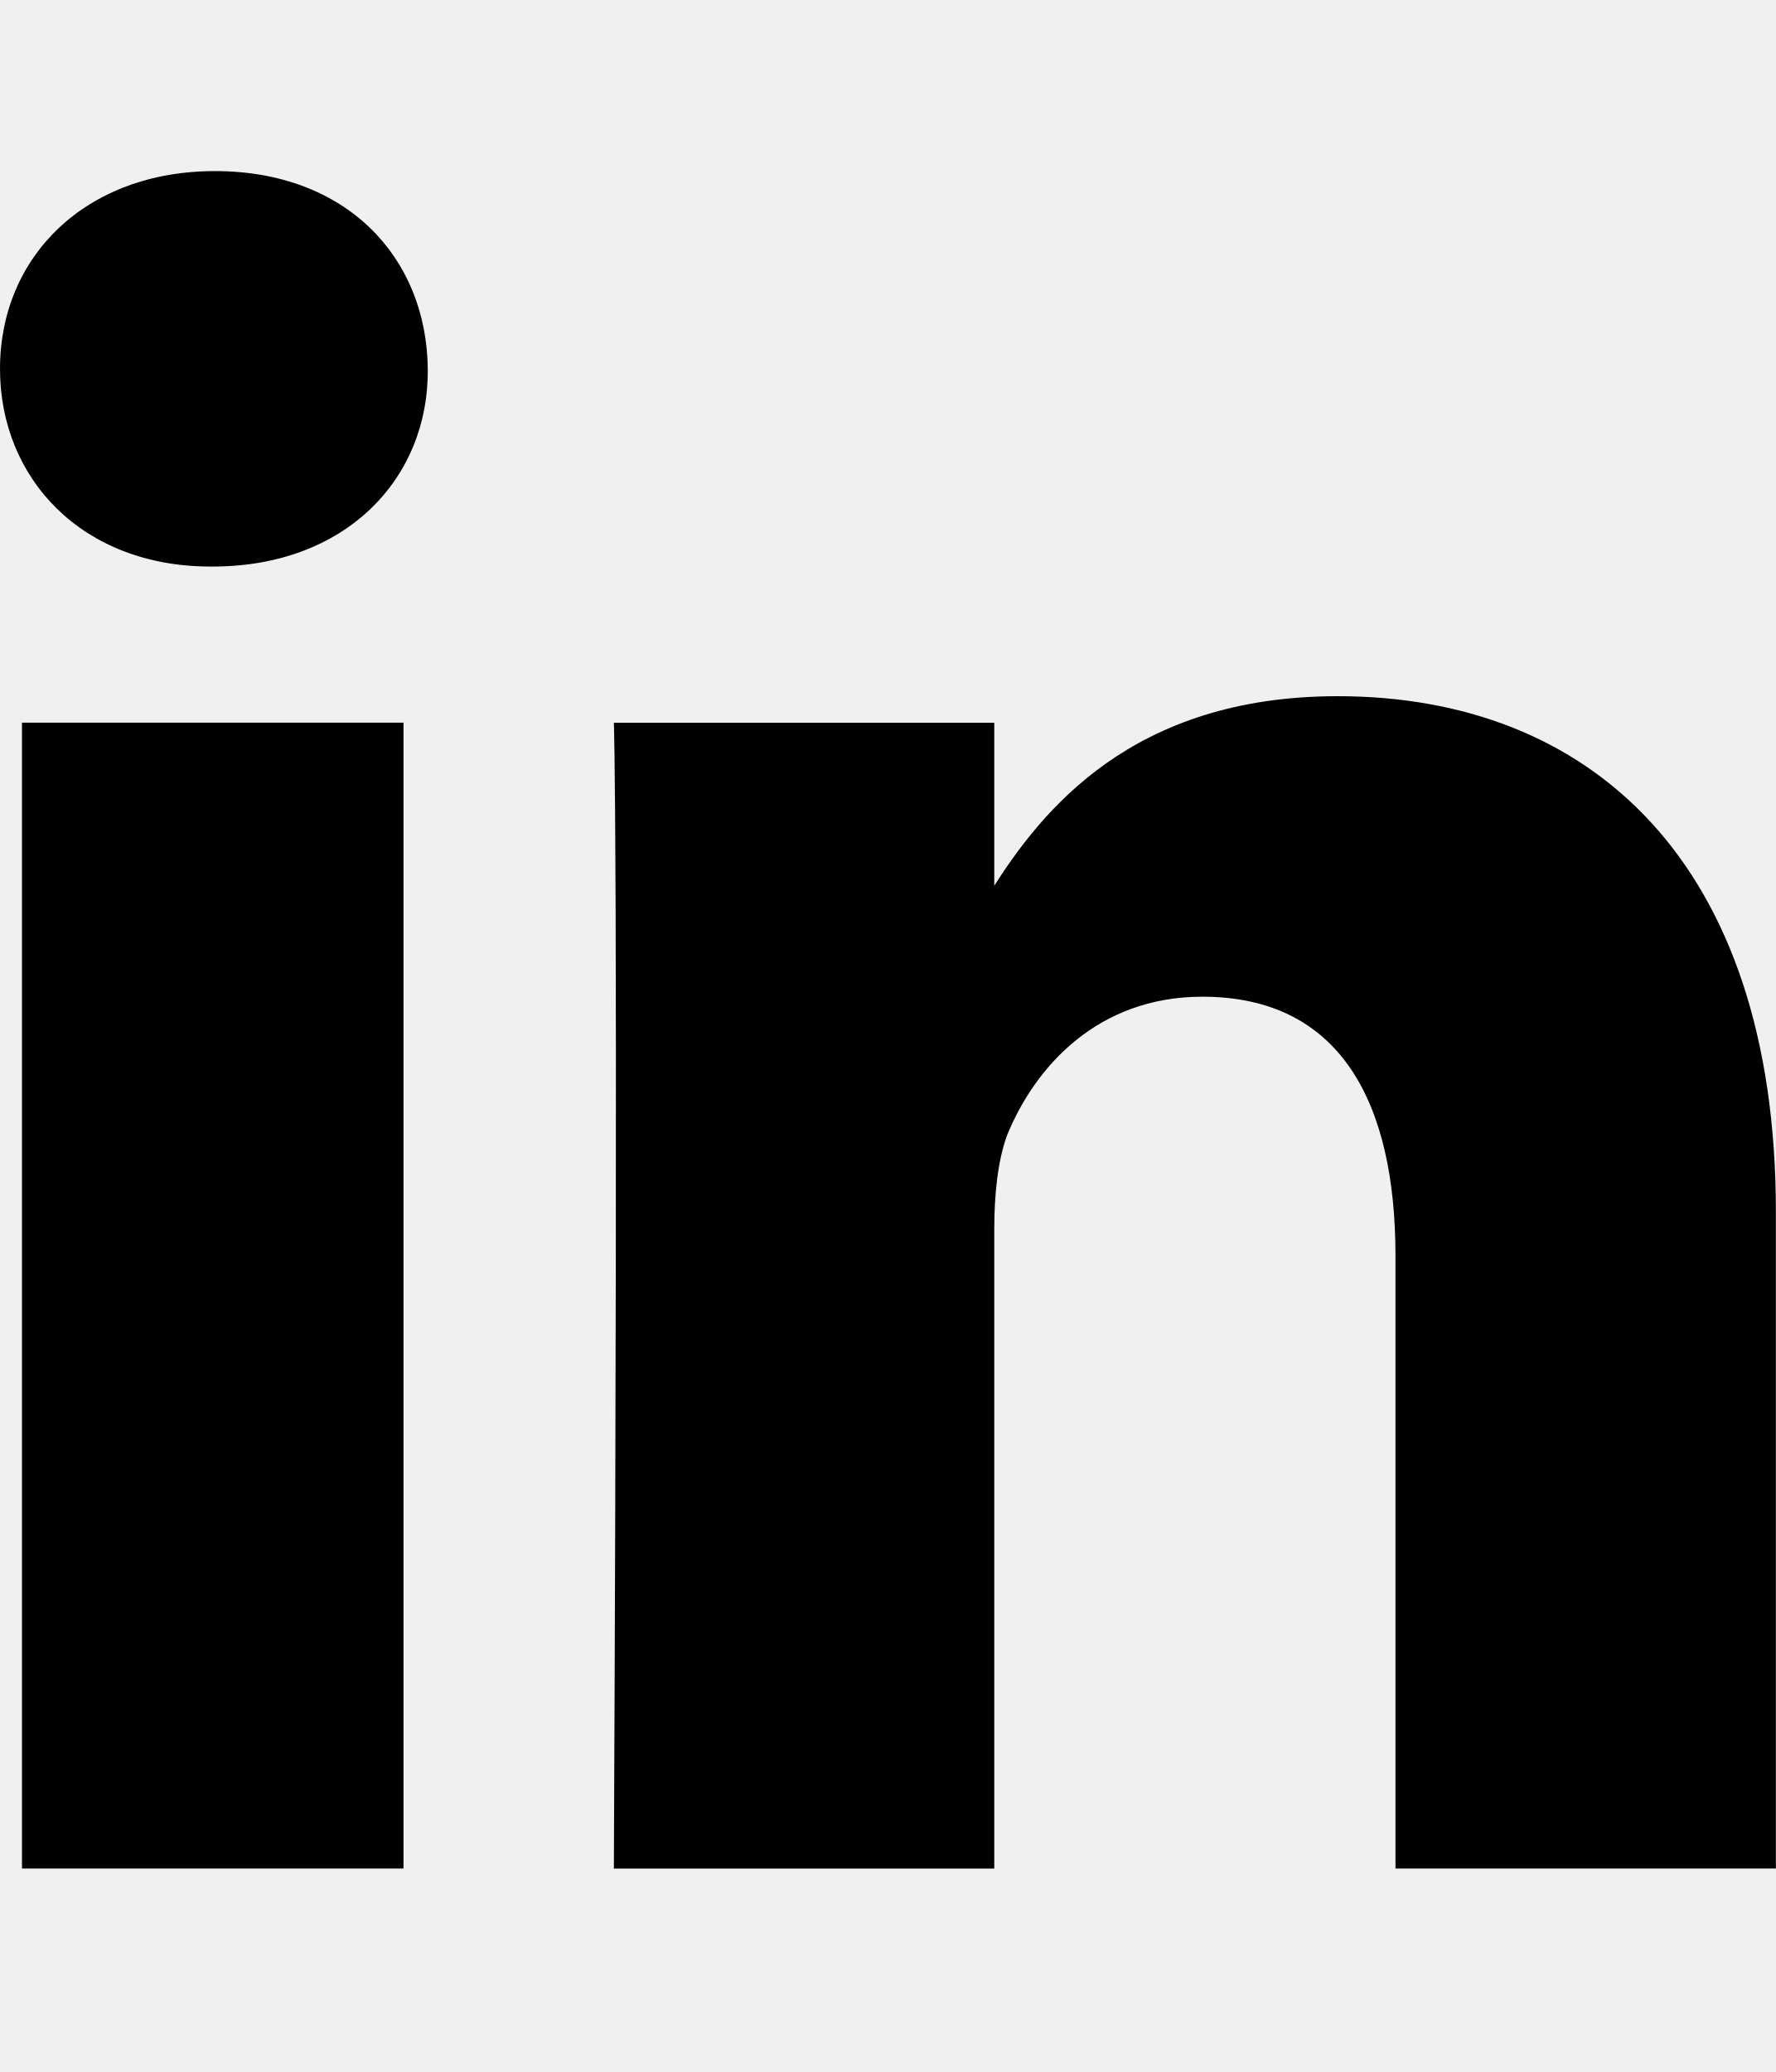
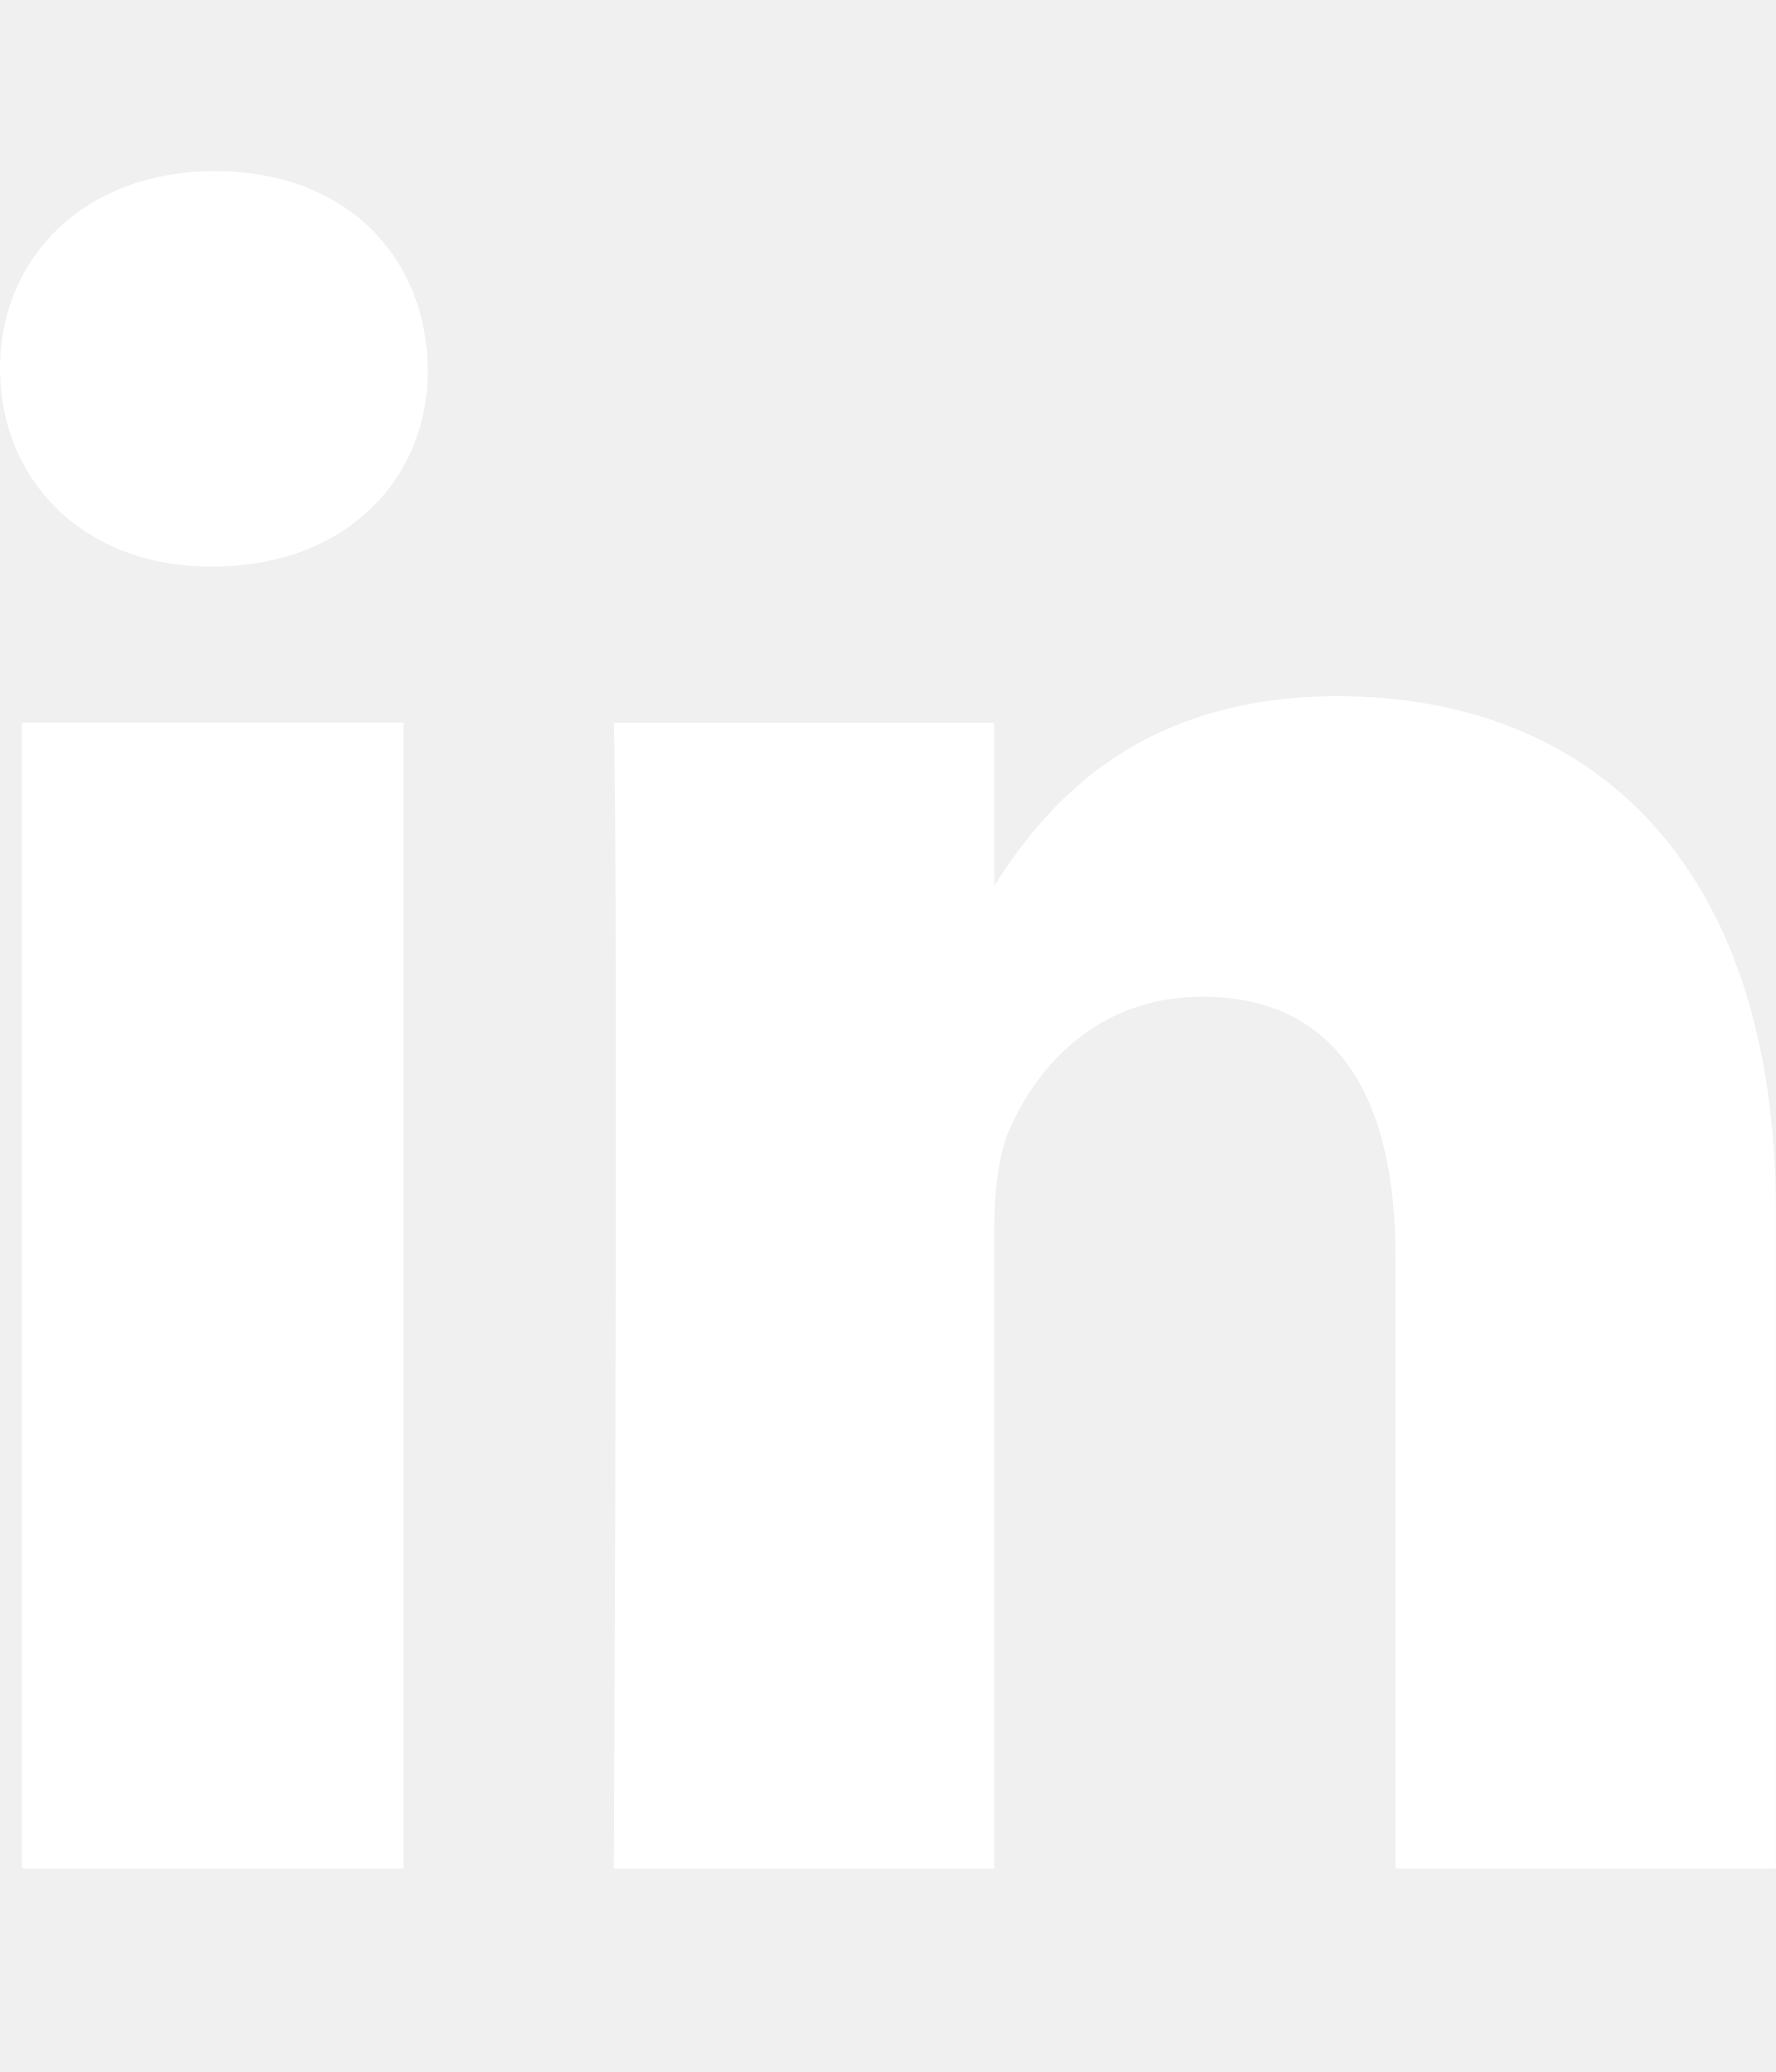
<svg xmlns="http://www.w3.org/2000/svg" version="1.1" width="24" height="28" viewBox="0 0 24 28">
-   <path d="M5.453 9.766v15.484h-5.156v-15.484h5.156zM5.781 4.984c0.016 1.484-1.109 2.672-2.906 2.672v0h-0.031c-1.734 0-2.844-1.188-2.844-2.672 0-1.516 1.156-2.672 2.906-2.672 1.766 0 2.859 1.156 2.875 2.672zM24 16.375v8.875h-5.141v-8.281c0-2.078-0.75-3.5-2.609-3.5-1.422 0-2.266 0.953-2.641 1.875-0.125 0.344-0.172 0.797-0.172 1.266v8.641h-5.141c0.063-14.031 0-15.484 0-15.484h5.141v2.25h-0.031c0.672-1.062 1.891-2.609 4.672-2.609 3.391 0 5.922 2.219 5.922 6.969z" />
+   <path fill="#ffffff" d="M5.453 9.766v15.484h-5.156v-15.484h5.156zM5.781 4.984c0.016 1.484-1.109 2.672-2.906 2.672v0h-0.031c-1.734 0-2.844-1.188-2.844-2.672 0-1.516 1.156-2.672 2.906-2.672 1.766 0 2.859 1.156 2.875 2.672zM24 16.375v8.875h-5.141v-8.281c0-2.078-0.75-3.5-2.609-3.5-1.422 0-2.266 0.953-2.641 1.875-0.125 0.344-0.172 0.797-0.172 1.266v8.641h-5.141c0.063-14.031 0-15.484 0-15.484h5.141v2.25h-0.031c0.672-1.062 1.891-2.609 4.672-2.609 3.391 0 5.922 2.219 5.922 6.969z" />
</svg>
